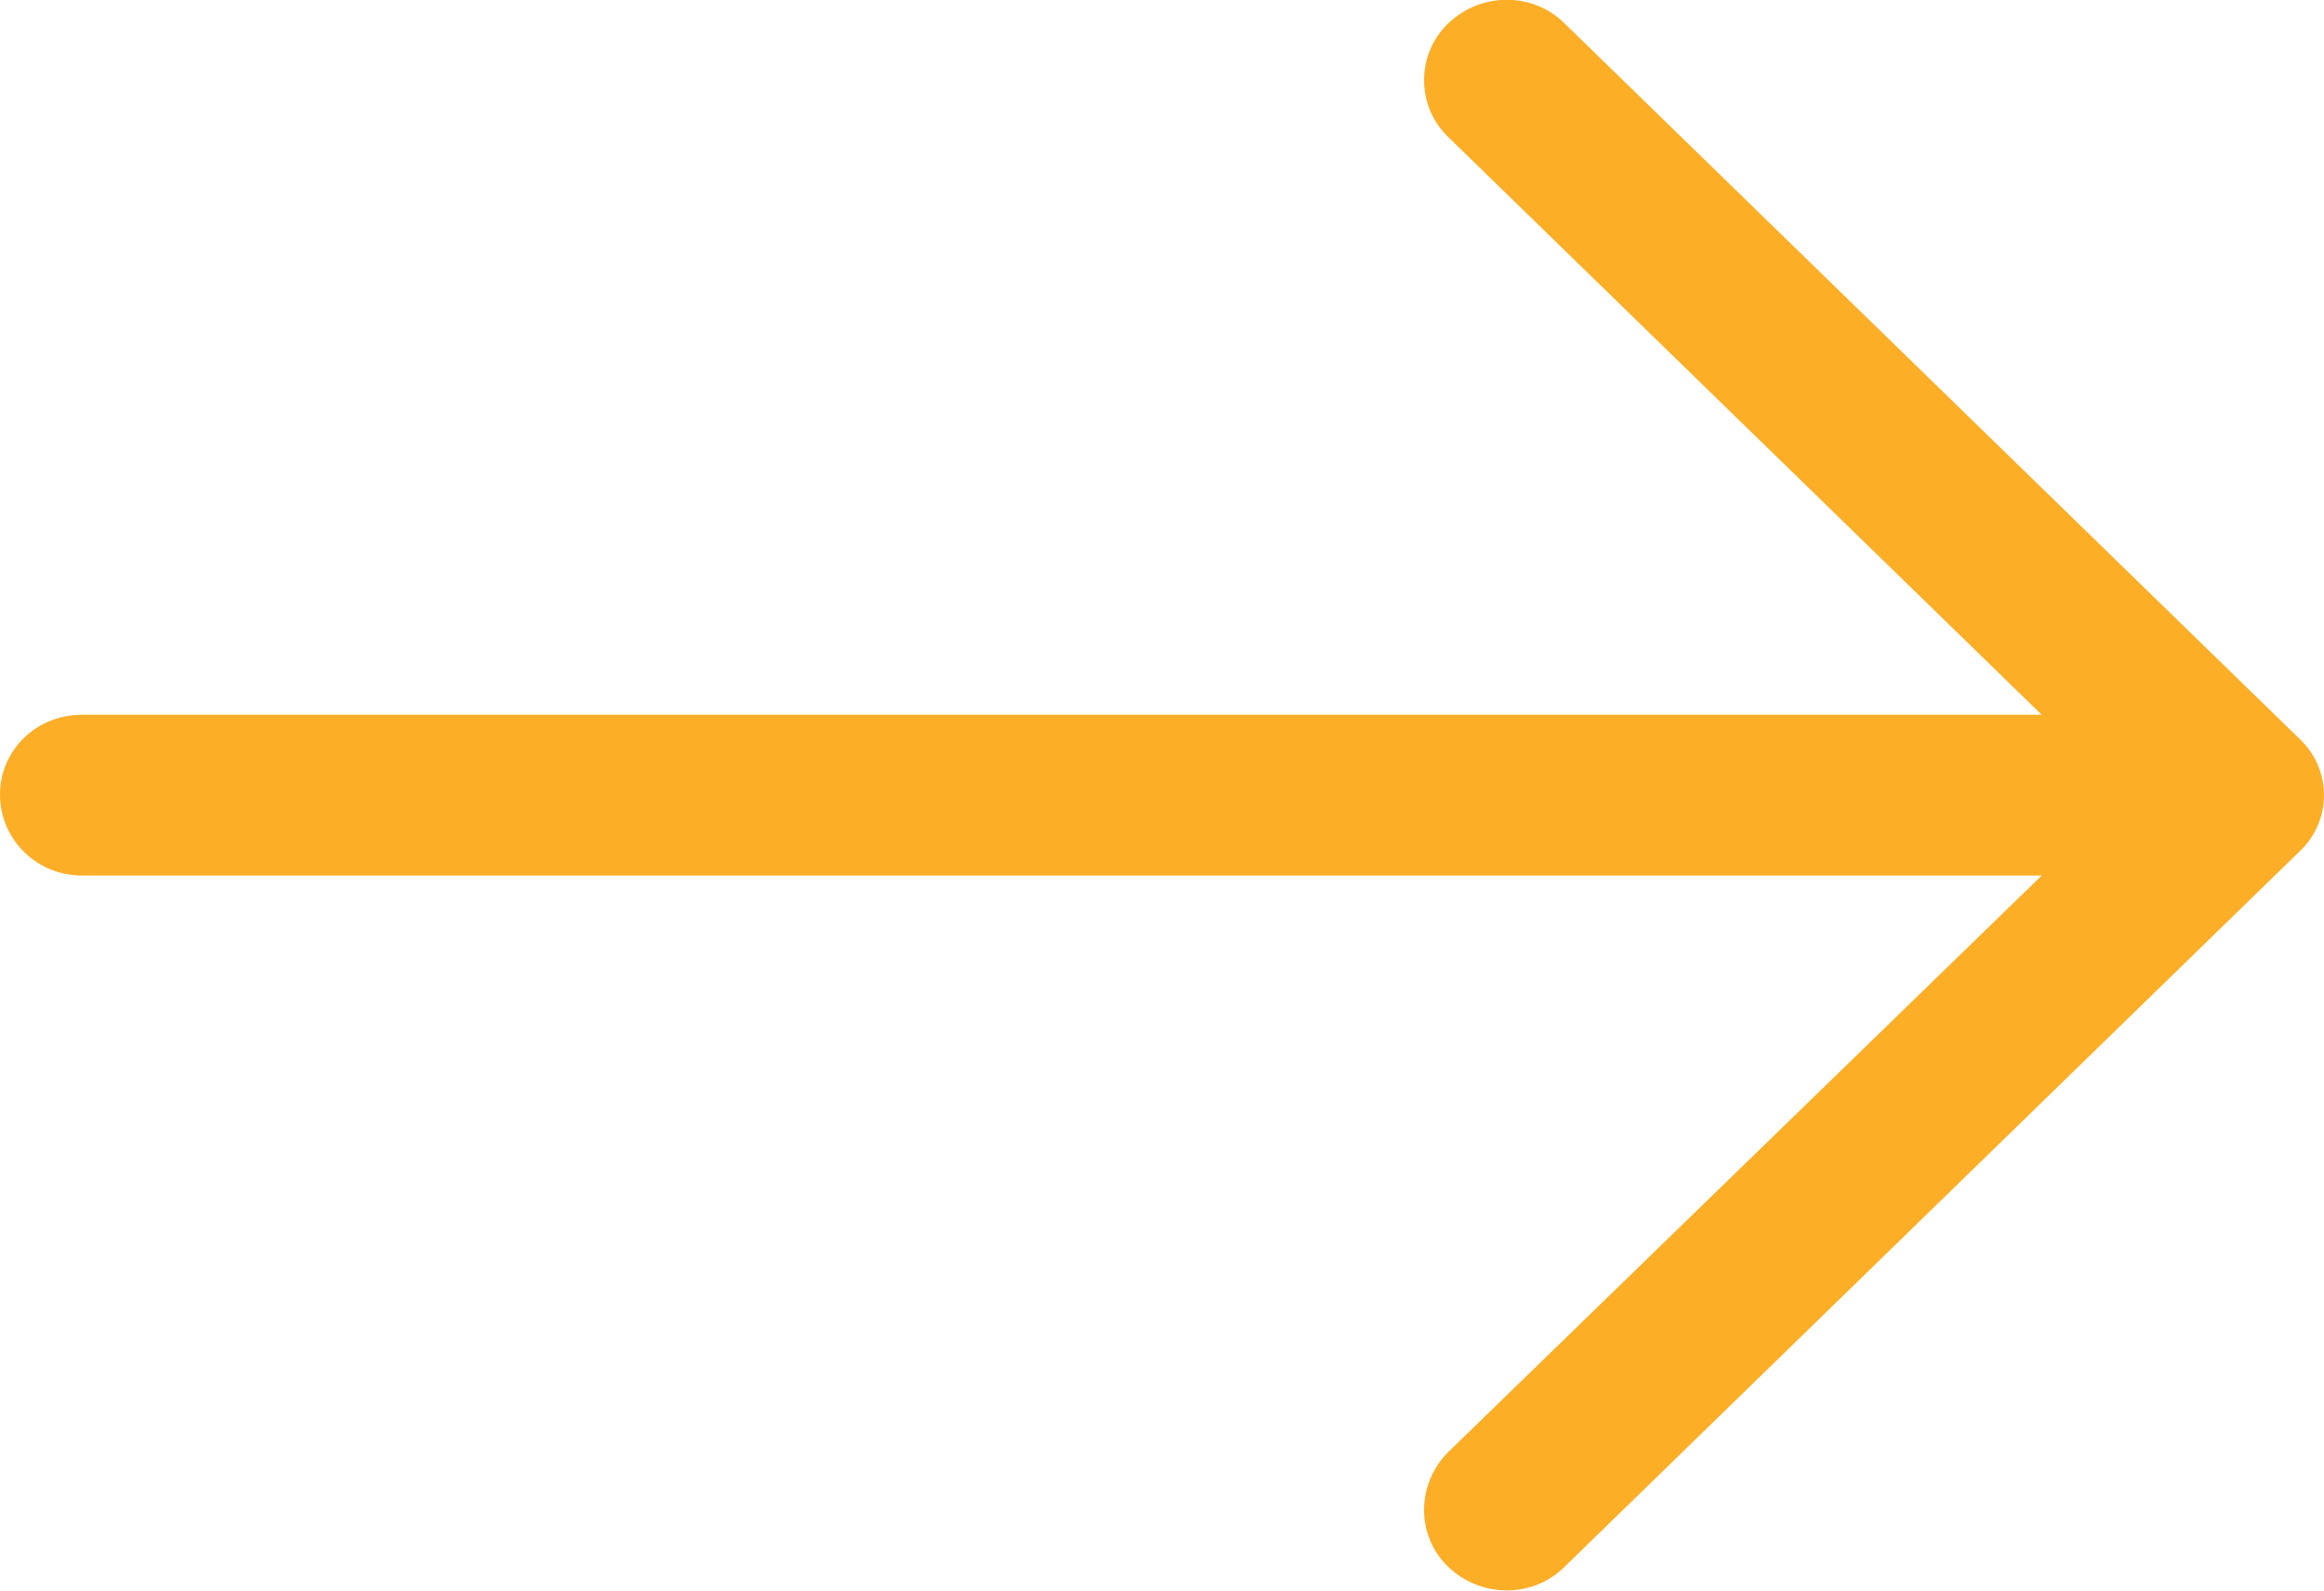
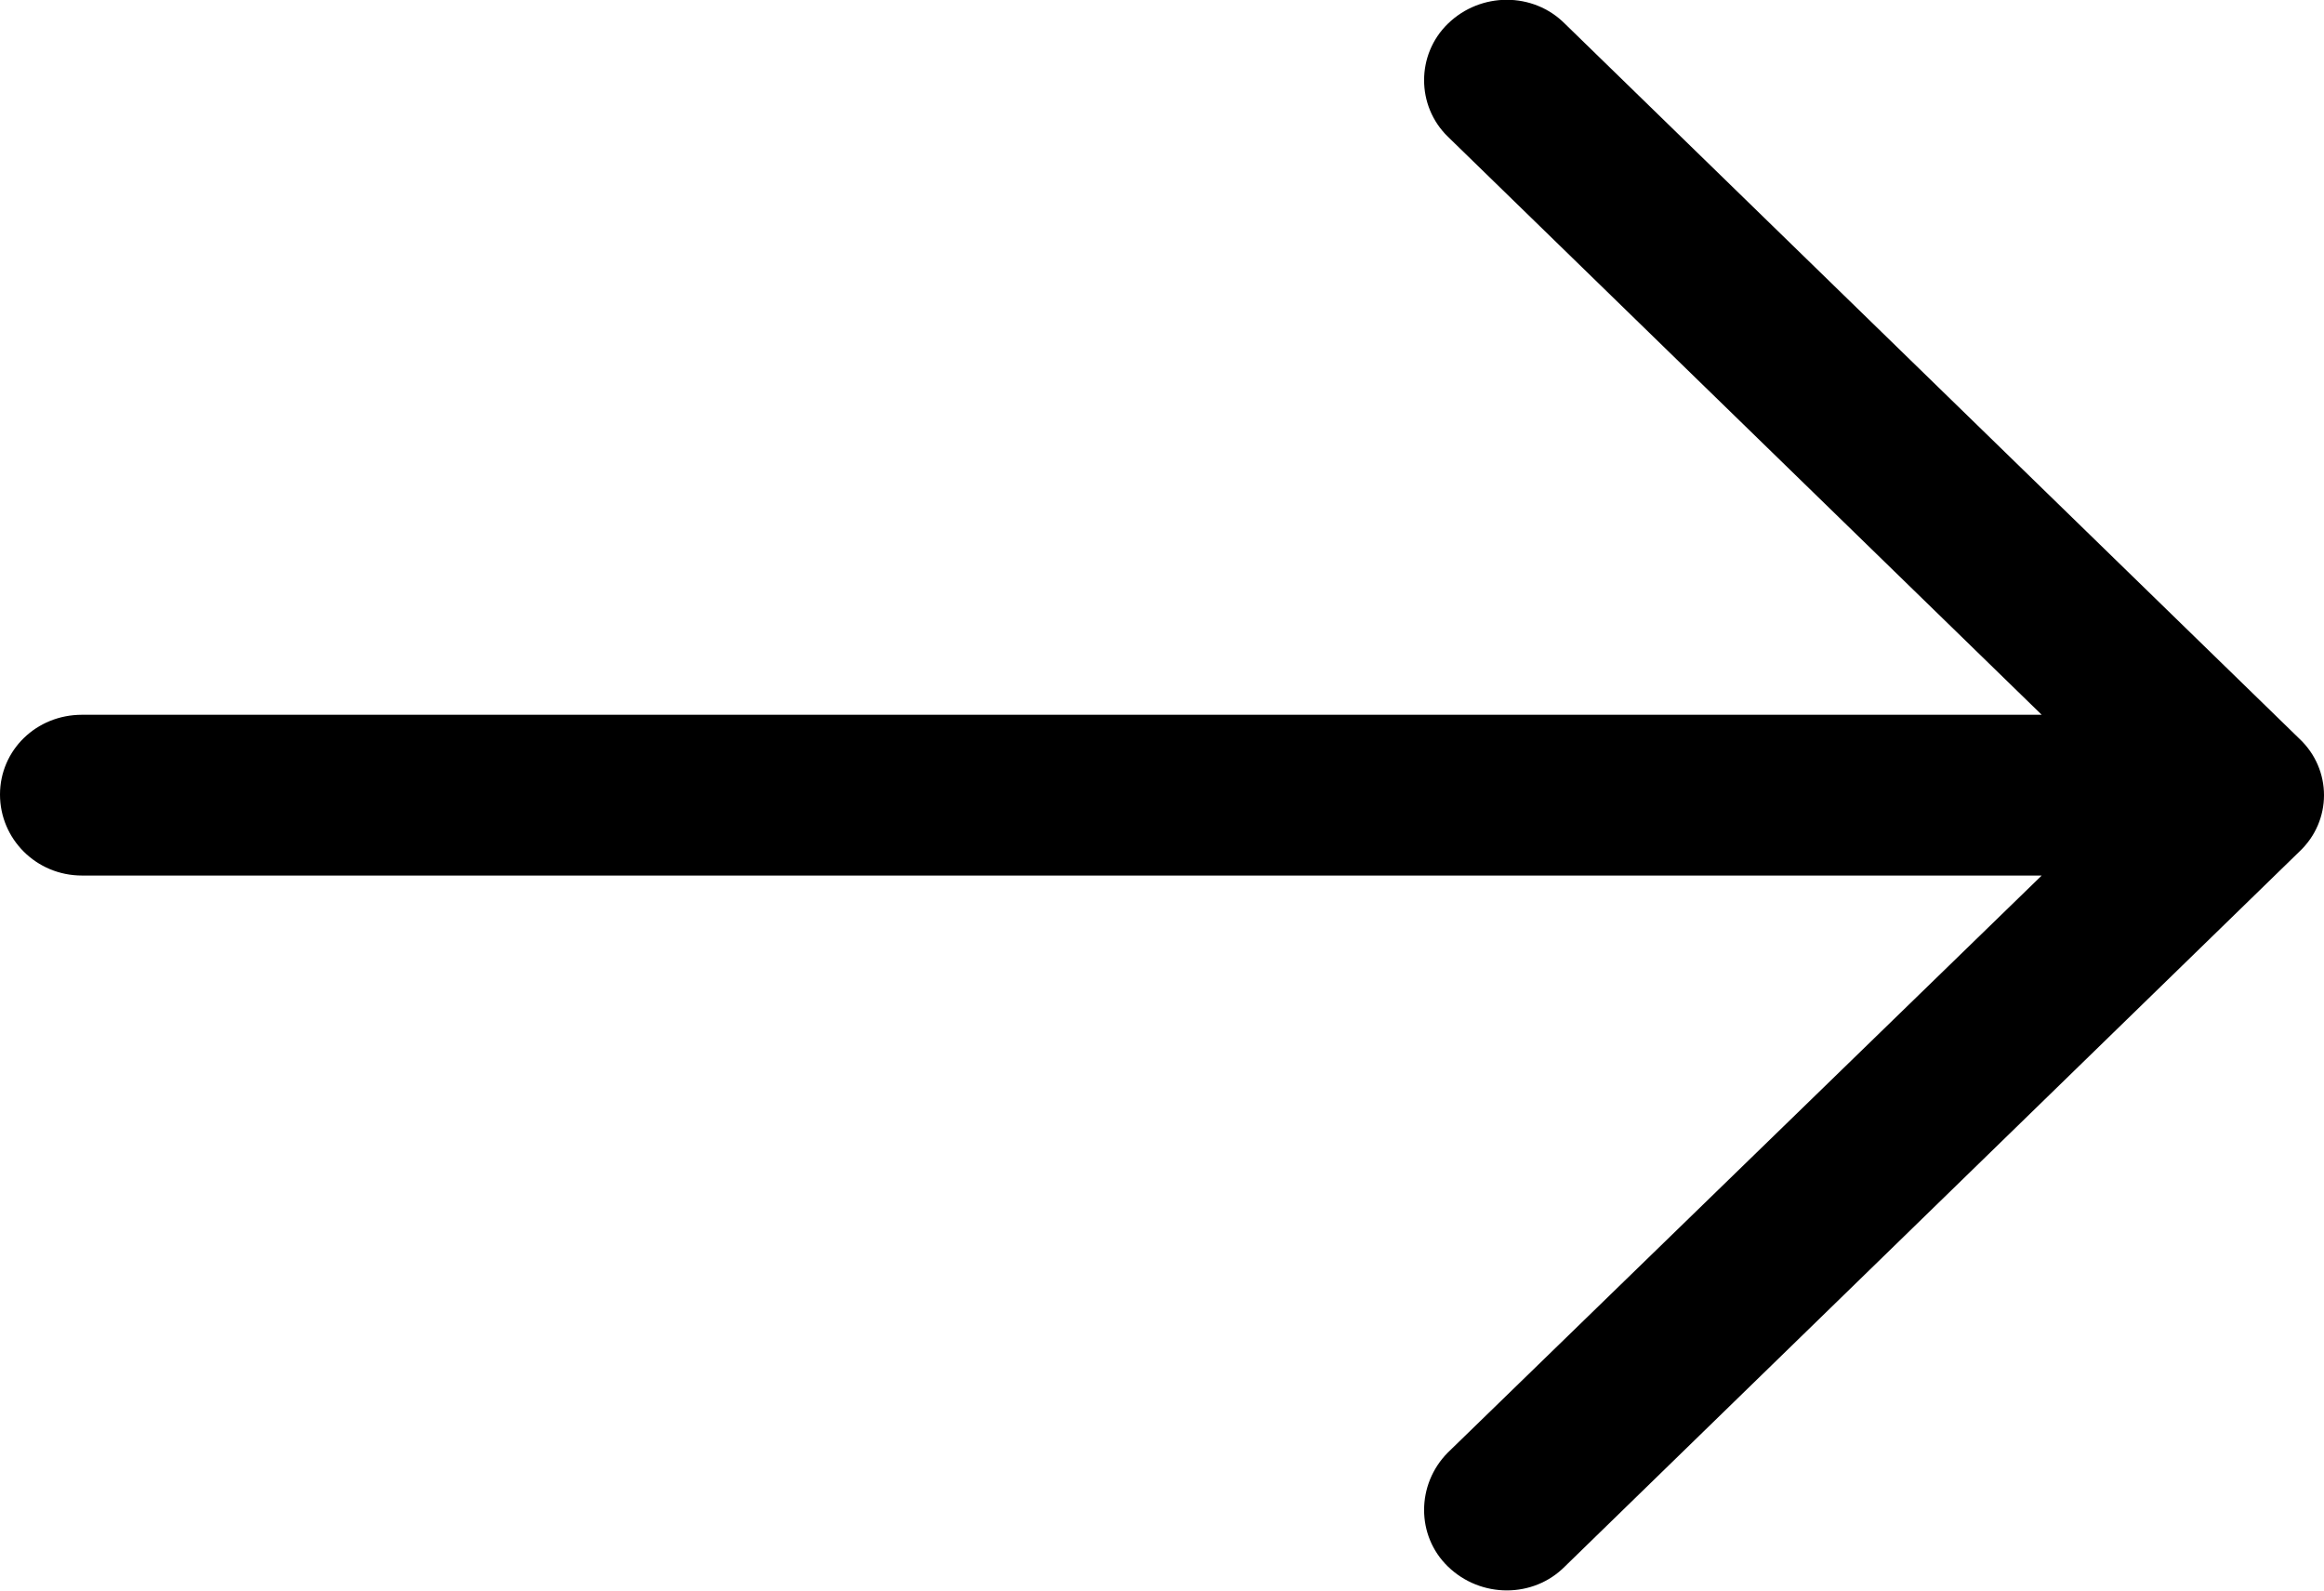
- <svg xmlns="http://www.w3.org/2000/svg" viewBox="0 0 19 13">
-   <path fill="rgb(252, 174, 38)" d="M12.794,0.194 C12.535,-0.067 12.105,-0.067 11.837,0.194 C11.578,0.446 11.578,0.865 11.837,1.117 L16.692,5.842 L0.670,5.842 C0.297,5.842 -0.000,6.131 -0.000,6.494 C-0.000,6.858 0.297,7.156 0.670,7.156 L16.692,7.156 L11.837,11.871 C11.578,12.133 11.578,12.552 11.837,12.803 C12.105,13.064 12.536,13.064 12.794,12.803 L18.799,6.960 C19.067,6.708 19.067,6.290 18.799,6.038 L12.794,0.194 Z" />
+ <svg xmlns="http://www.w3.org/2000/svg" viewBox=" 0 0 19 13">
+   <path d="M12.794,0.194 C12.535,-0.067 12.105,-0.067 11.837,0.194 C11.578,0.446 11.578,0.865 11.837,1.117 L16.692,5.842 L0.670,5.842 C0.297,5.842 -0.000,6.131 -0.000,6.494 C-0.000,6.858 0.297,7.156 0.670,7.156 L16.692,7.156 L11.837,11.872 C11.578,12.133 11.578,12.552 11.837,12.803 C12.105,13.064 12.536,13.064 12.794,12.803 L18.799,6.960 C19.067,6.708 19.067,6.290 18.799,6.038 L12.794,0.194 Z" />
</svg>
